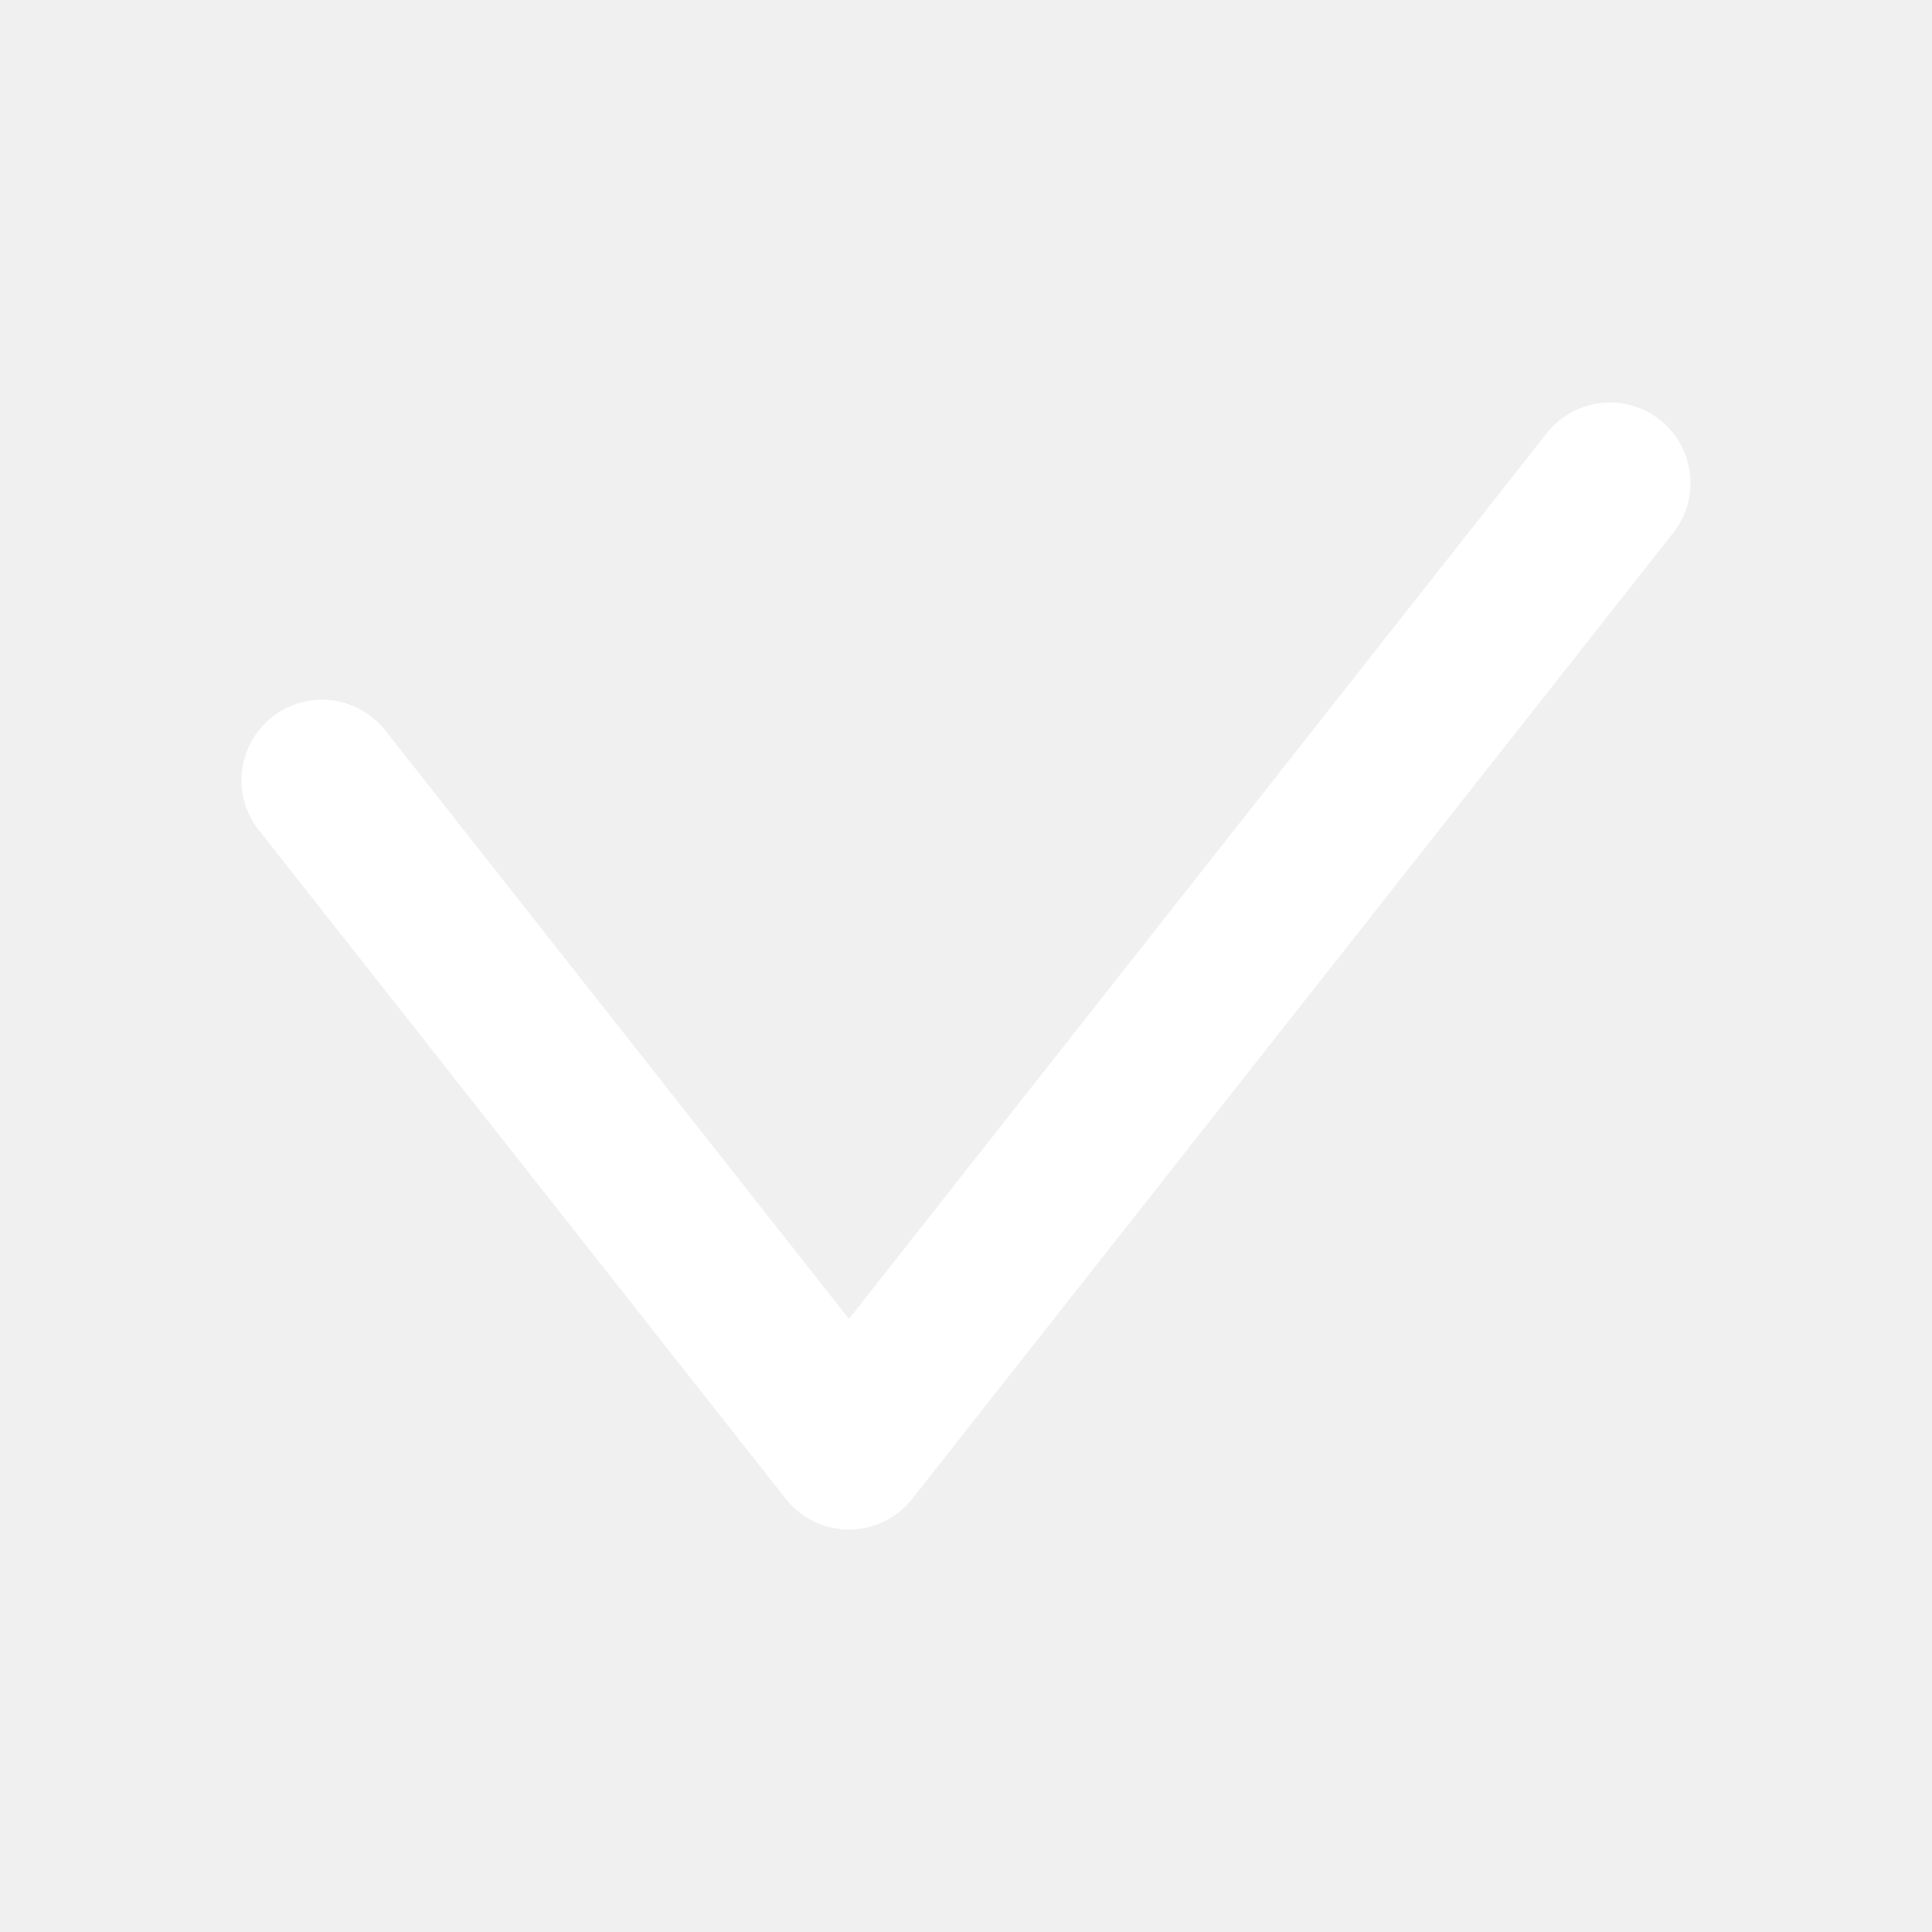
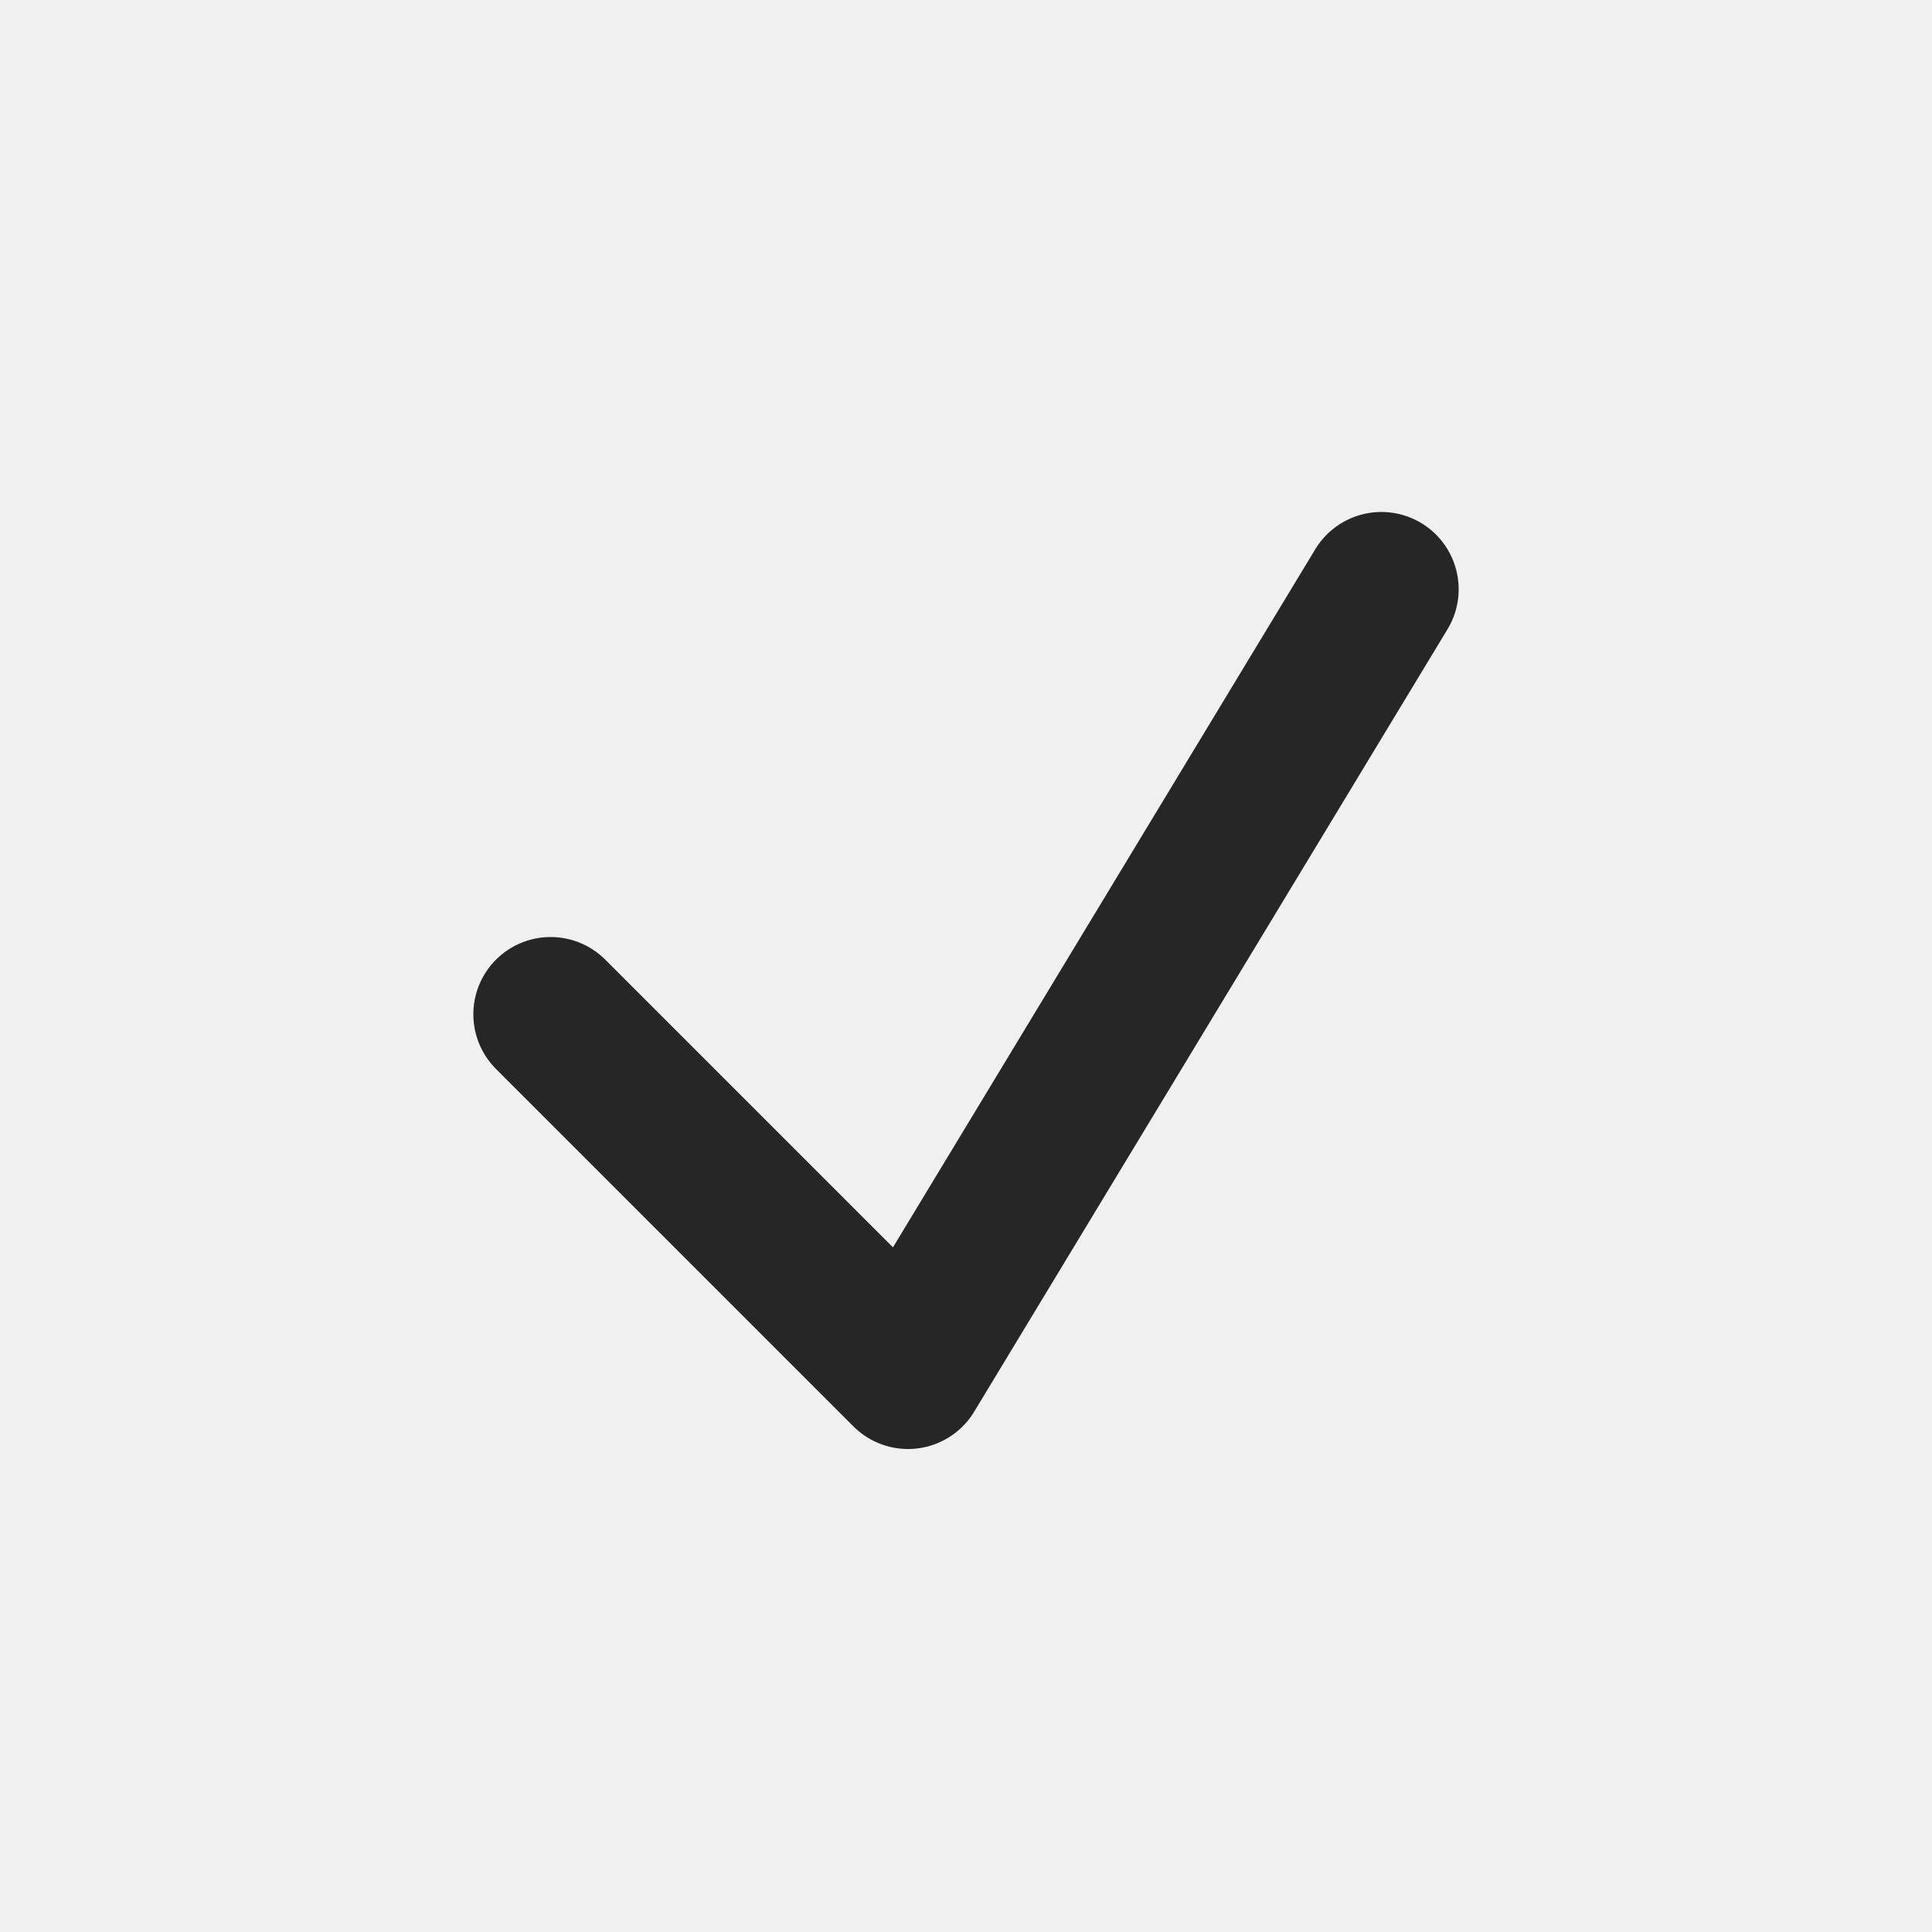
- <svg xmlns="http://www.w3.org/2000/svg" width="24" height="24" viewBox="0 0 24 24" fill="none">
-   <path d="M4 9.692L10.546 18L20 6" stroke="white" stroke-width="2" stroke-linecap="round" stroke-linejoin="round" />
+ <svg xmlns="http://www.w3.org/2000/svg" width="34" height="34" viewBox="0 0 34 34" fill="none">
+   <path d="M9.69 17.85L15.98 24.14L24.31 10.37" stroke="#262626" stroke-width="2.72" stroke-linecap="round" stroke-linejoin="round" />
</svg>
